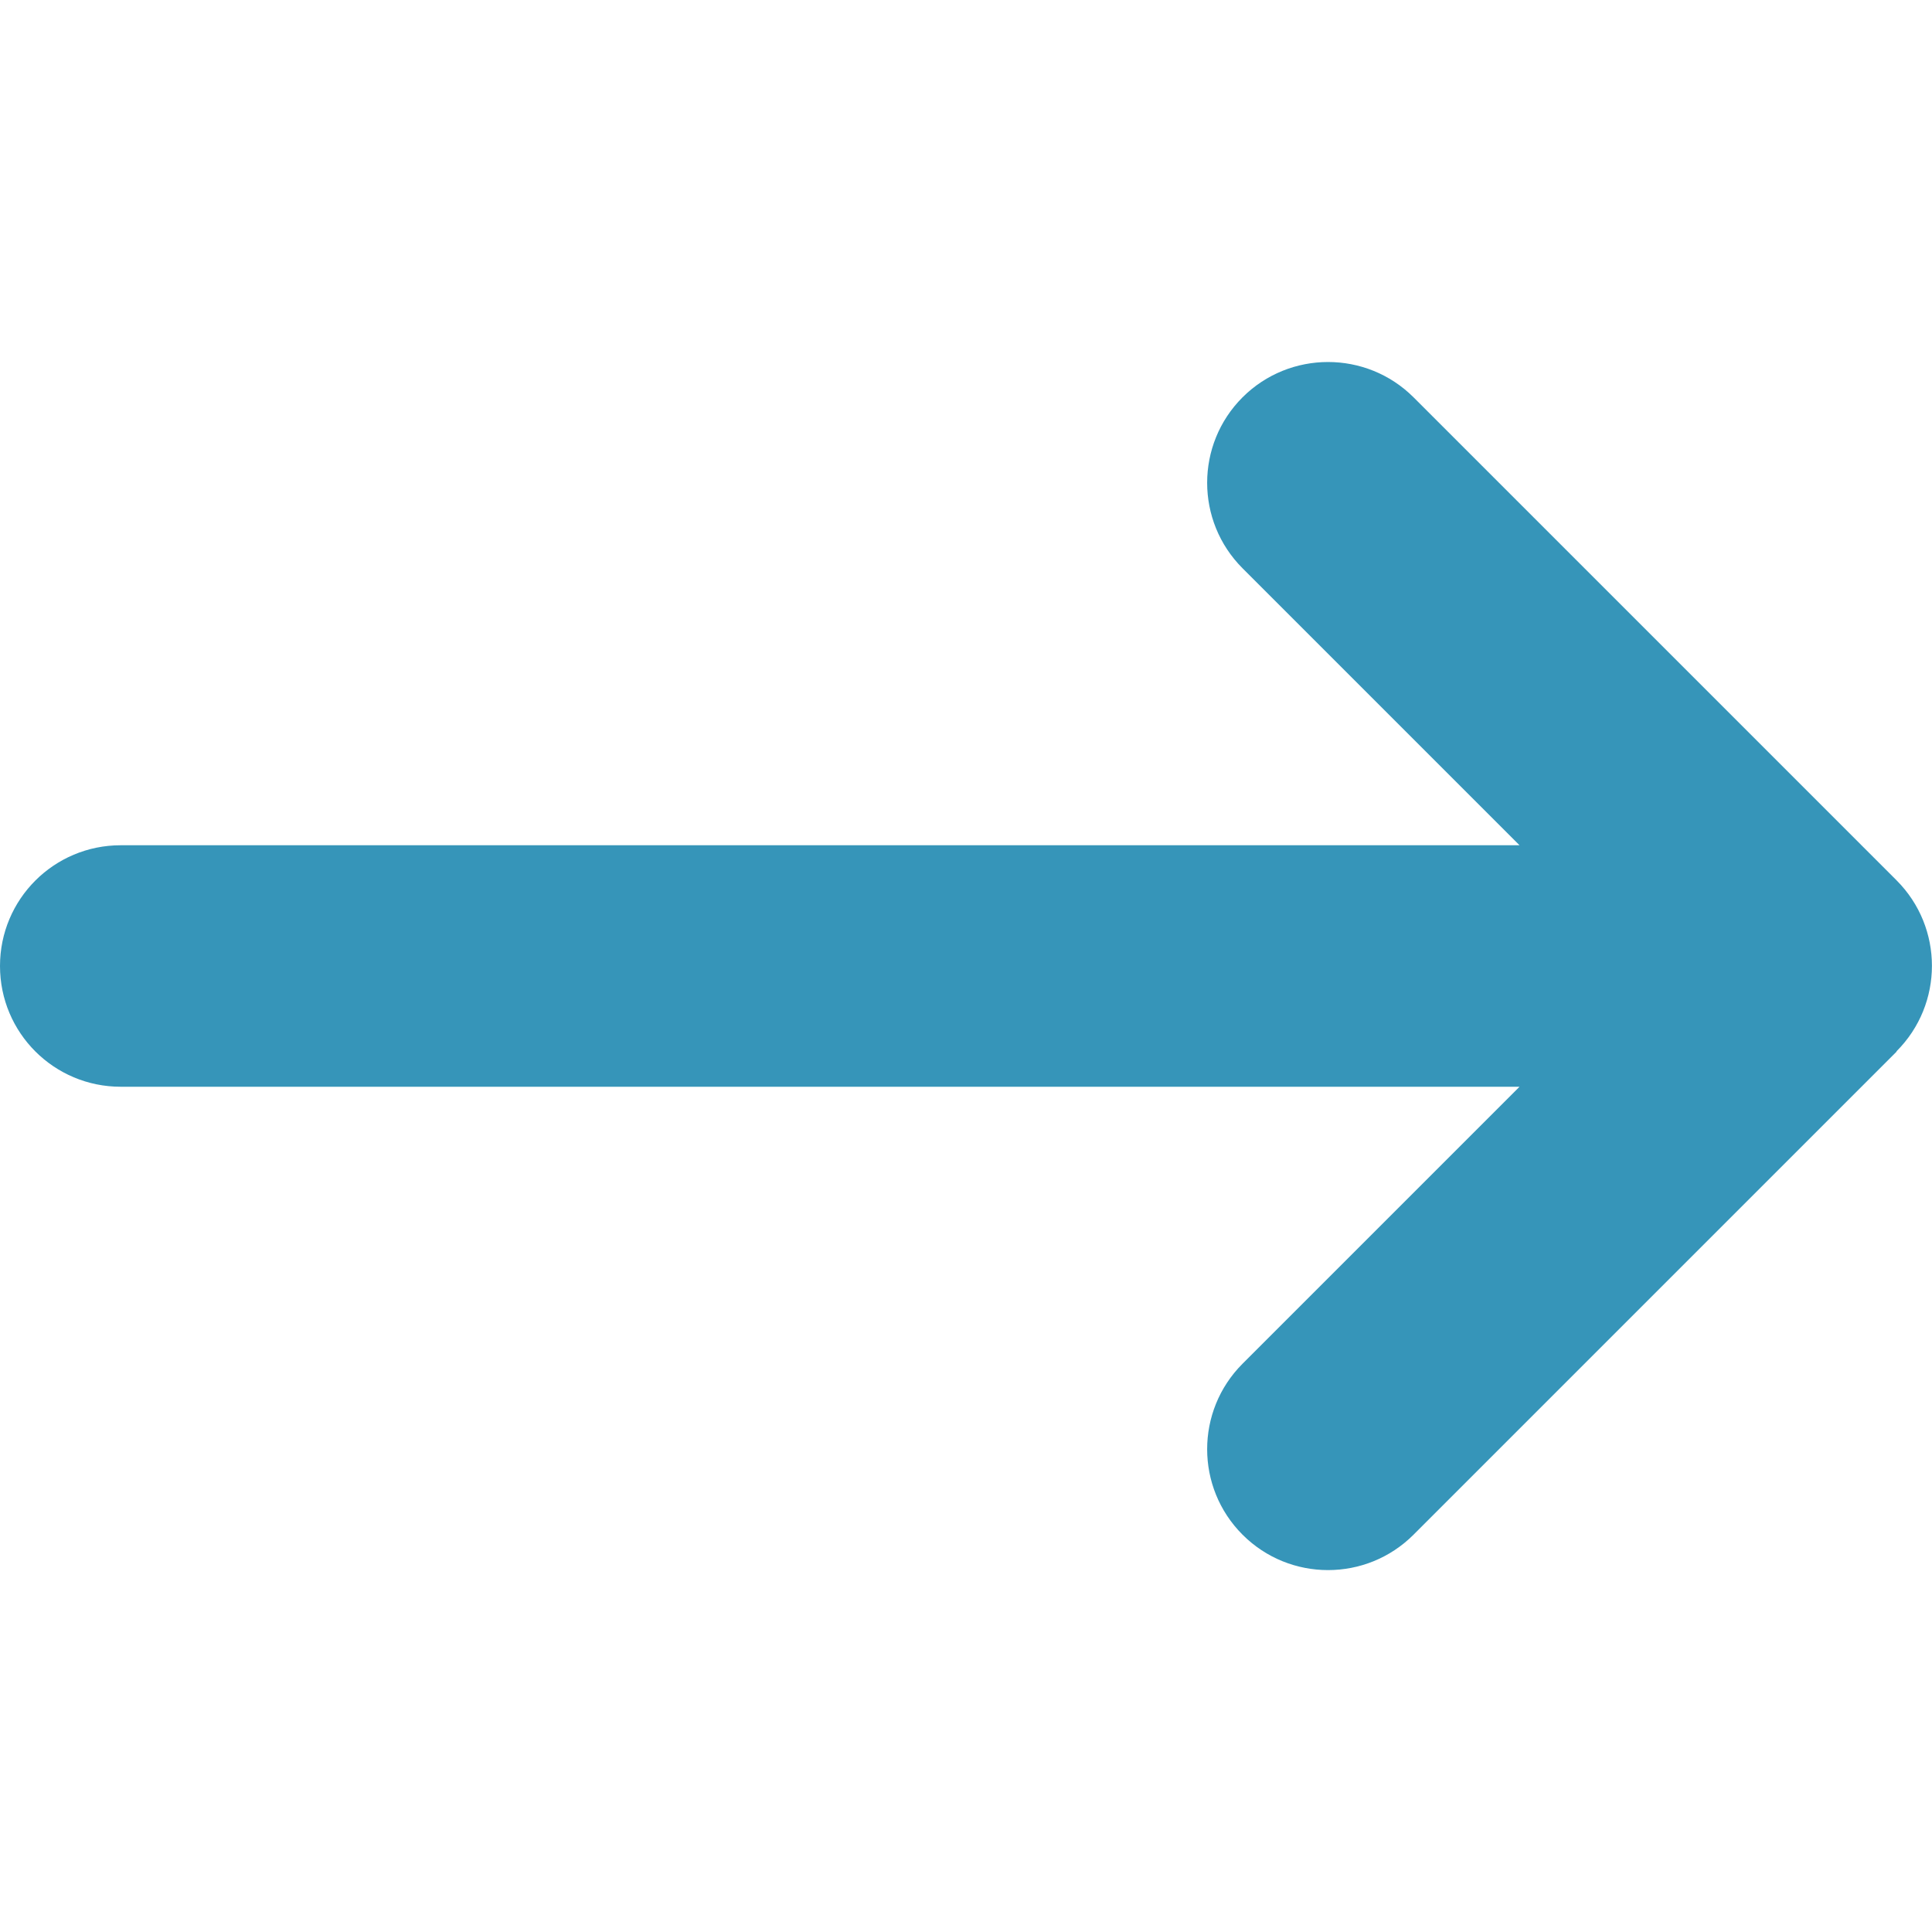
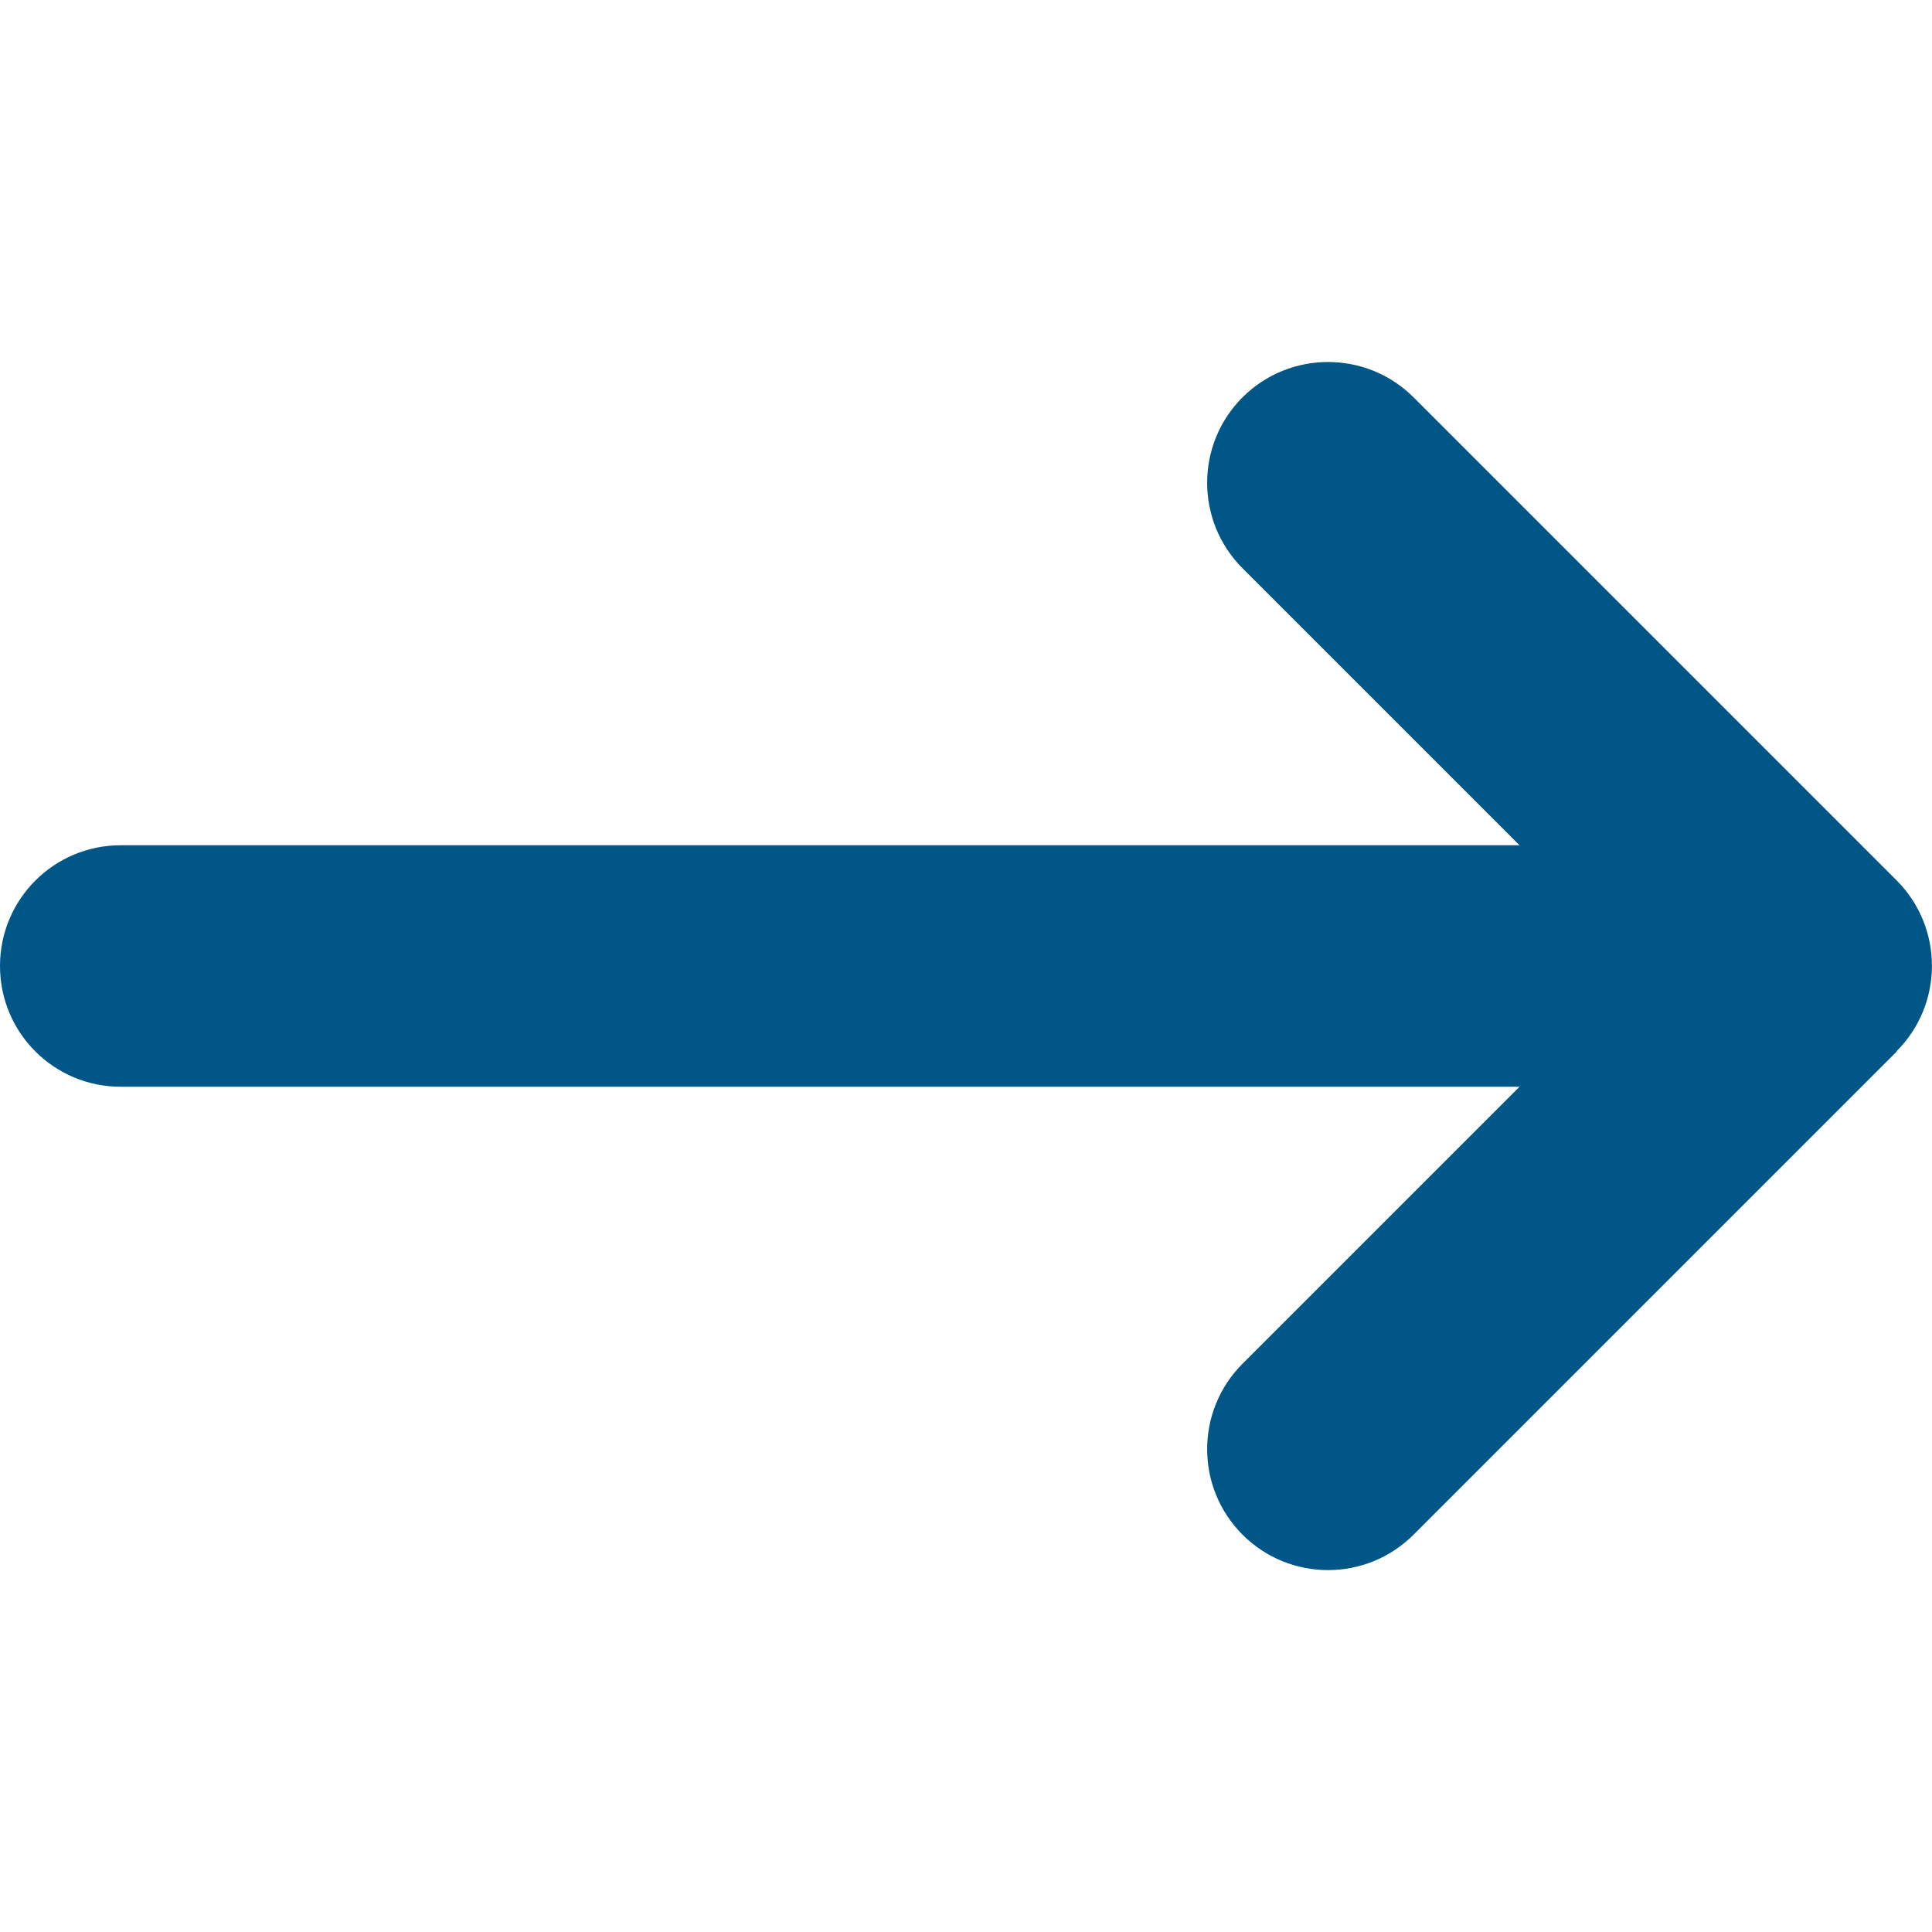
<svg xmlns="http://www.w3.org/2000/svg" preserveAspectRatio="none" overflow="visible" style="display: block;" width="14" height="14" viewBox="0 0 14 14" fill="none">
  <g id="Img">
-     <path id="Vector" d="M13.743 7.618C14.085 7.276 14.085 6.721 13.743 6.379L10.243 2.879C9.901 2.538 9.346 2.538 9.004 2.879C8.662 3.221 8.662 3.776 9.004 4.118L11.011 6.125H0.875C0.391 6.125 0 6.516 0 7C0 7.484 0.391 7.875 0.875 7.875H11.011L9.004 9.882C8.662 10.224 8.662 10.779 9.004 11.121C9.346 11.463 9.901 11.463 10.243 11.121L13.743 7.621V7.618Z" fill="#3695B9" />
+     <path id="Vector" d="M13.743 7.618C14.085 7.276 14.085 6.721 13.743 6.379L10.243 2.879C9.901 2.538 9.346 2.538 9.004 2.879C8.662 3.221 8.662 3.776 9.004 4.118L11.011 6.125H0.875C0.391 6.125 0 6.516 0 7C0 7.484 0.391 7.875 0.875 7.875H11.011L9.004 9.882C8.662 10.224 8.662 10.779 9.004 11.121C9.346 11.463 9.901 11.463 10.243 11.121L13.743 7.621V7.618Z" fill="#005687" />
  </g>
</svg>
